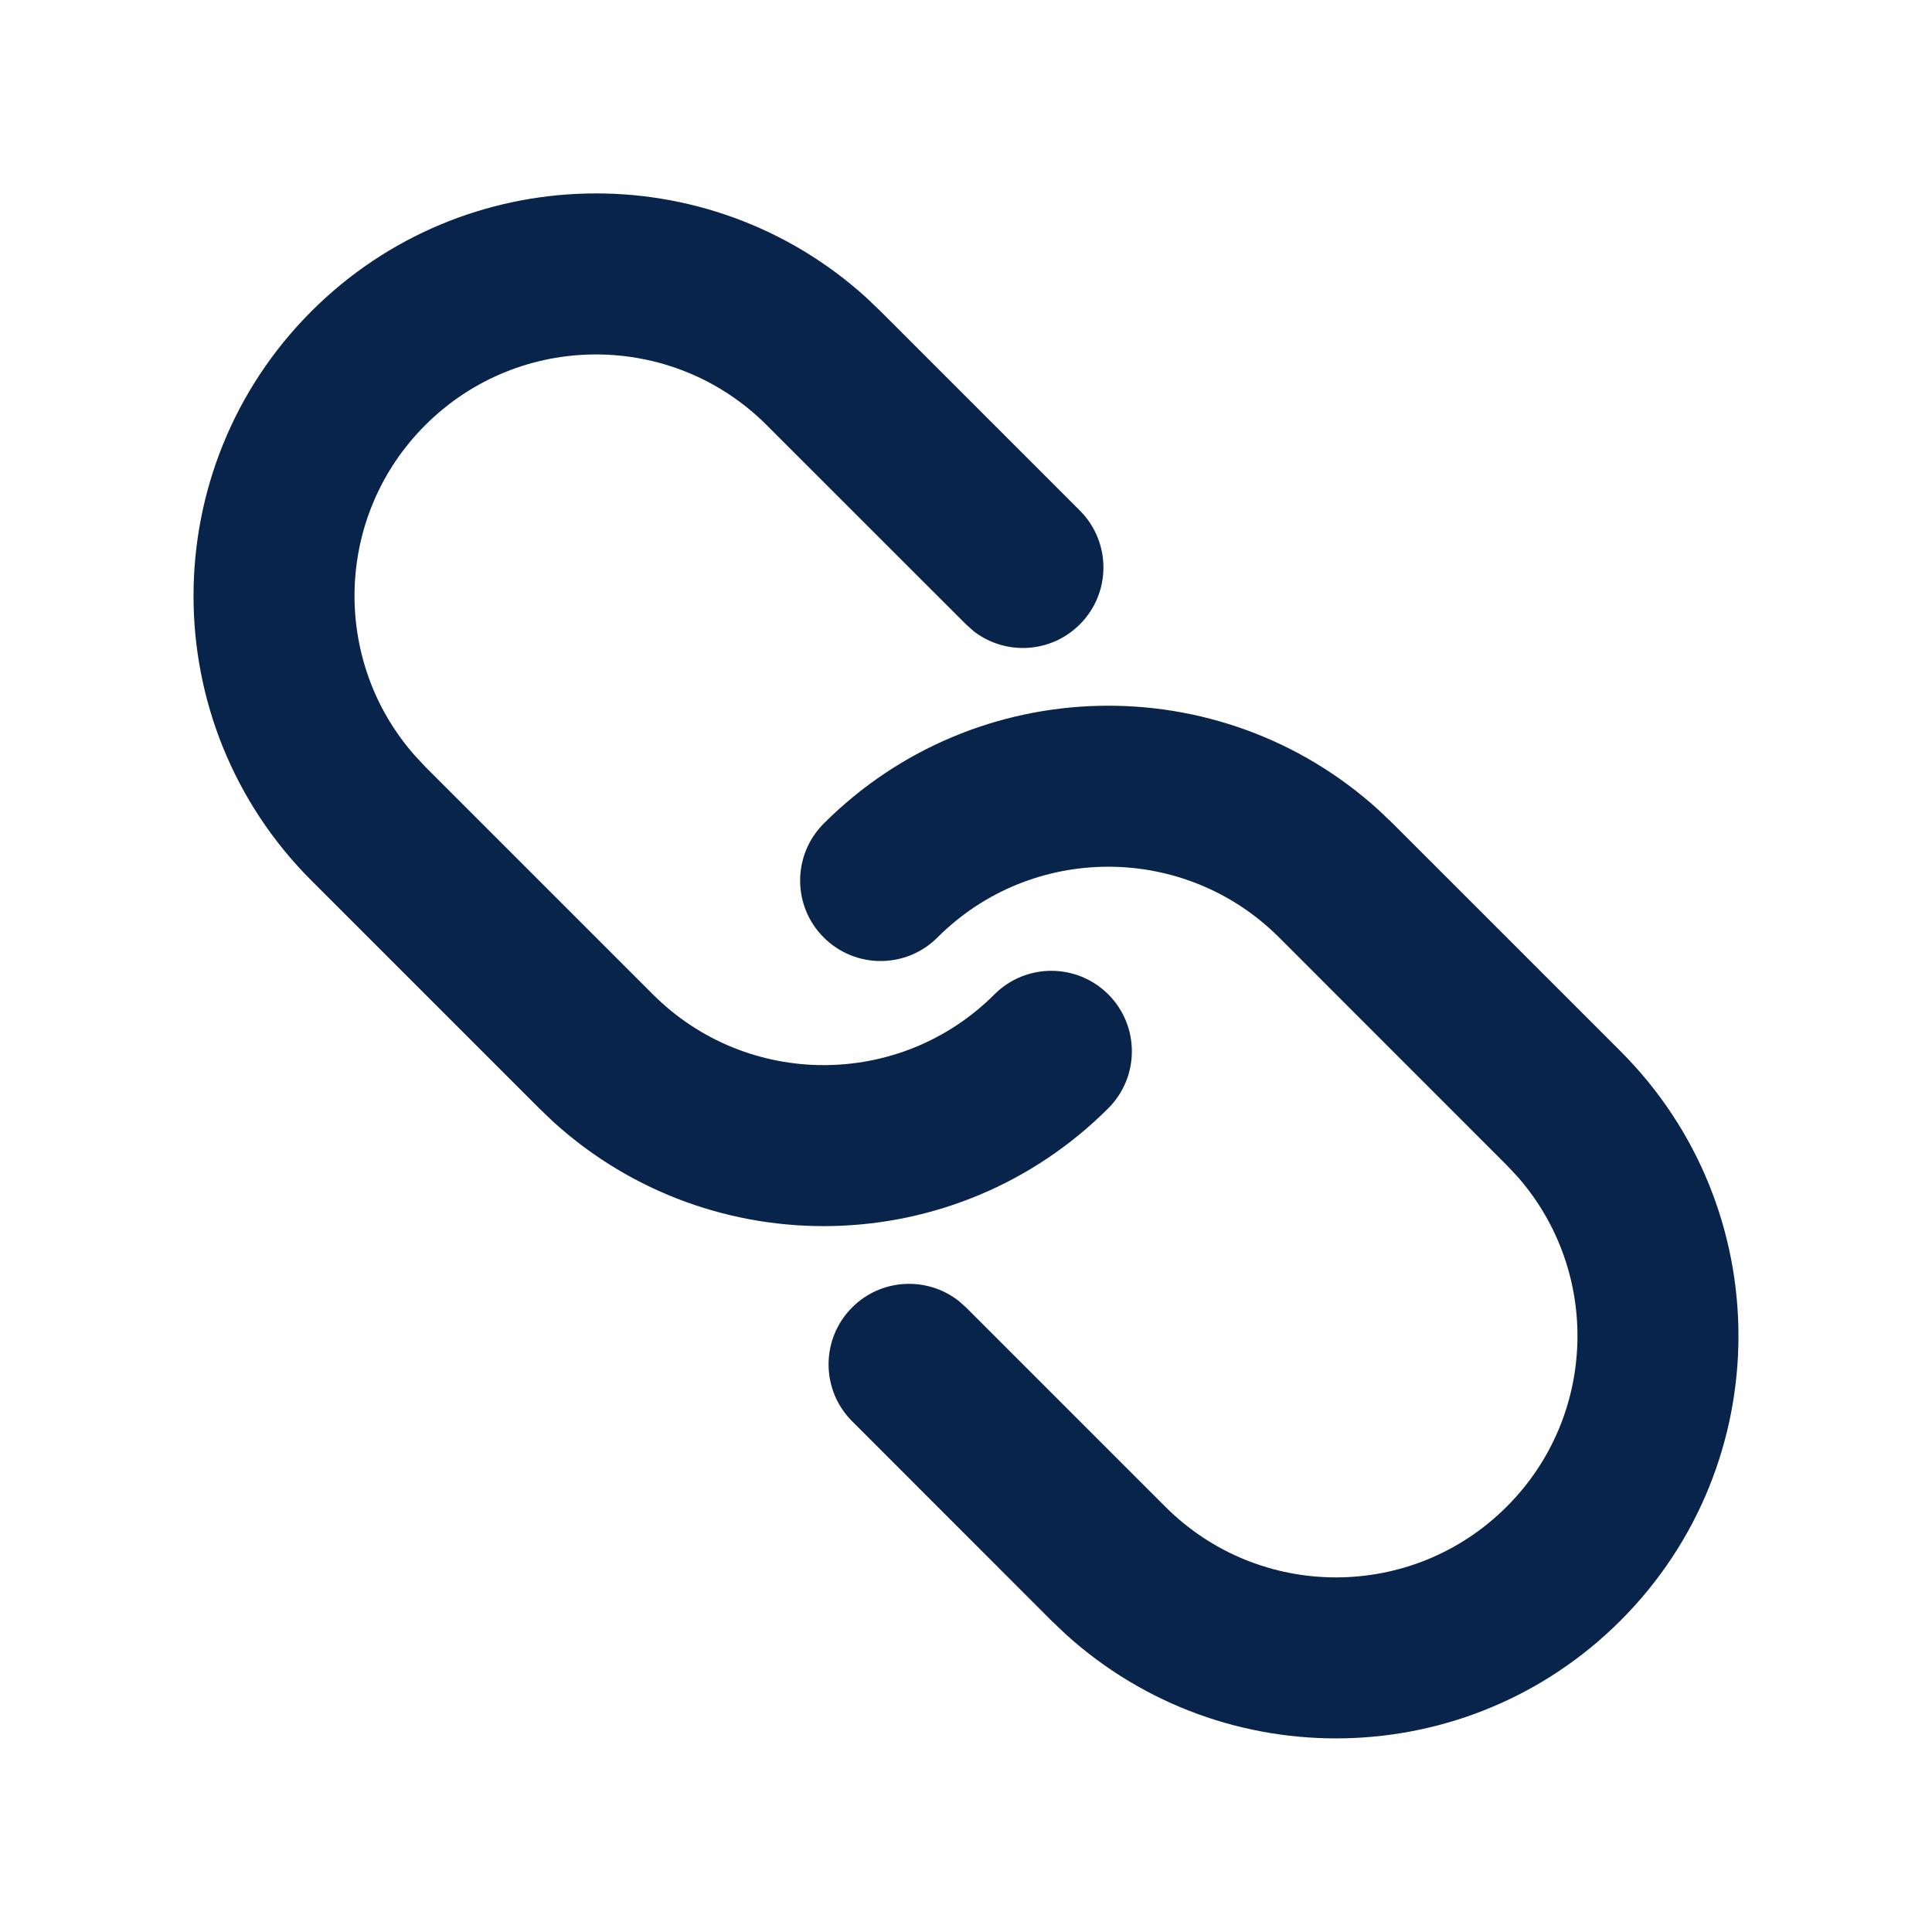
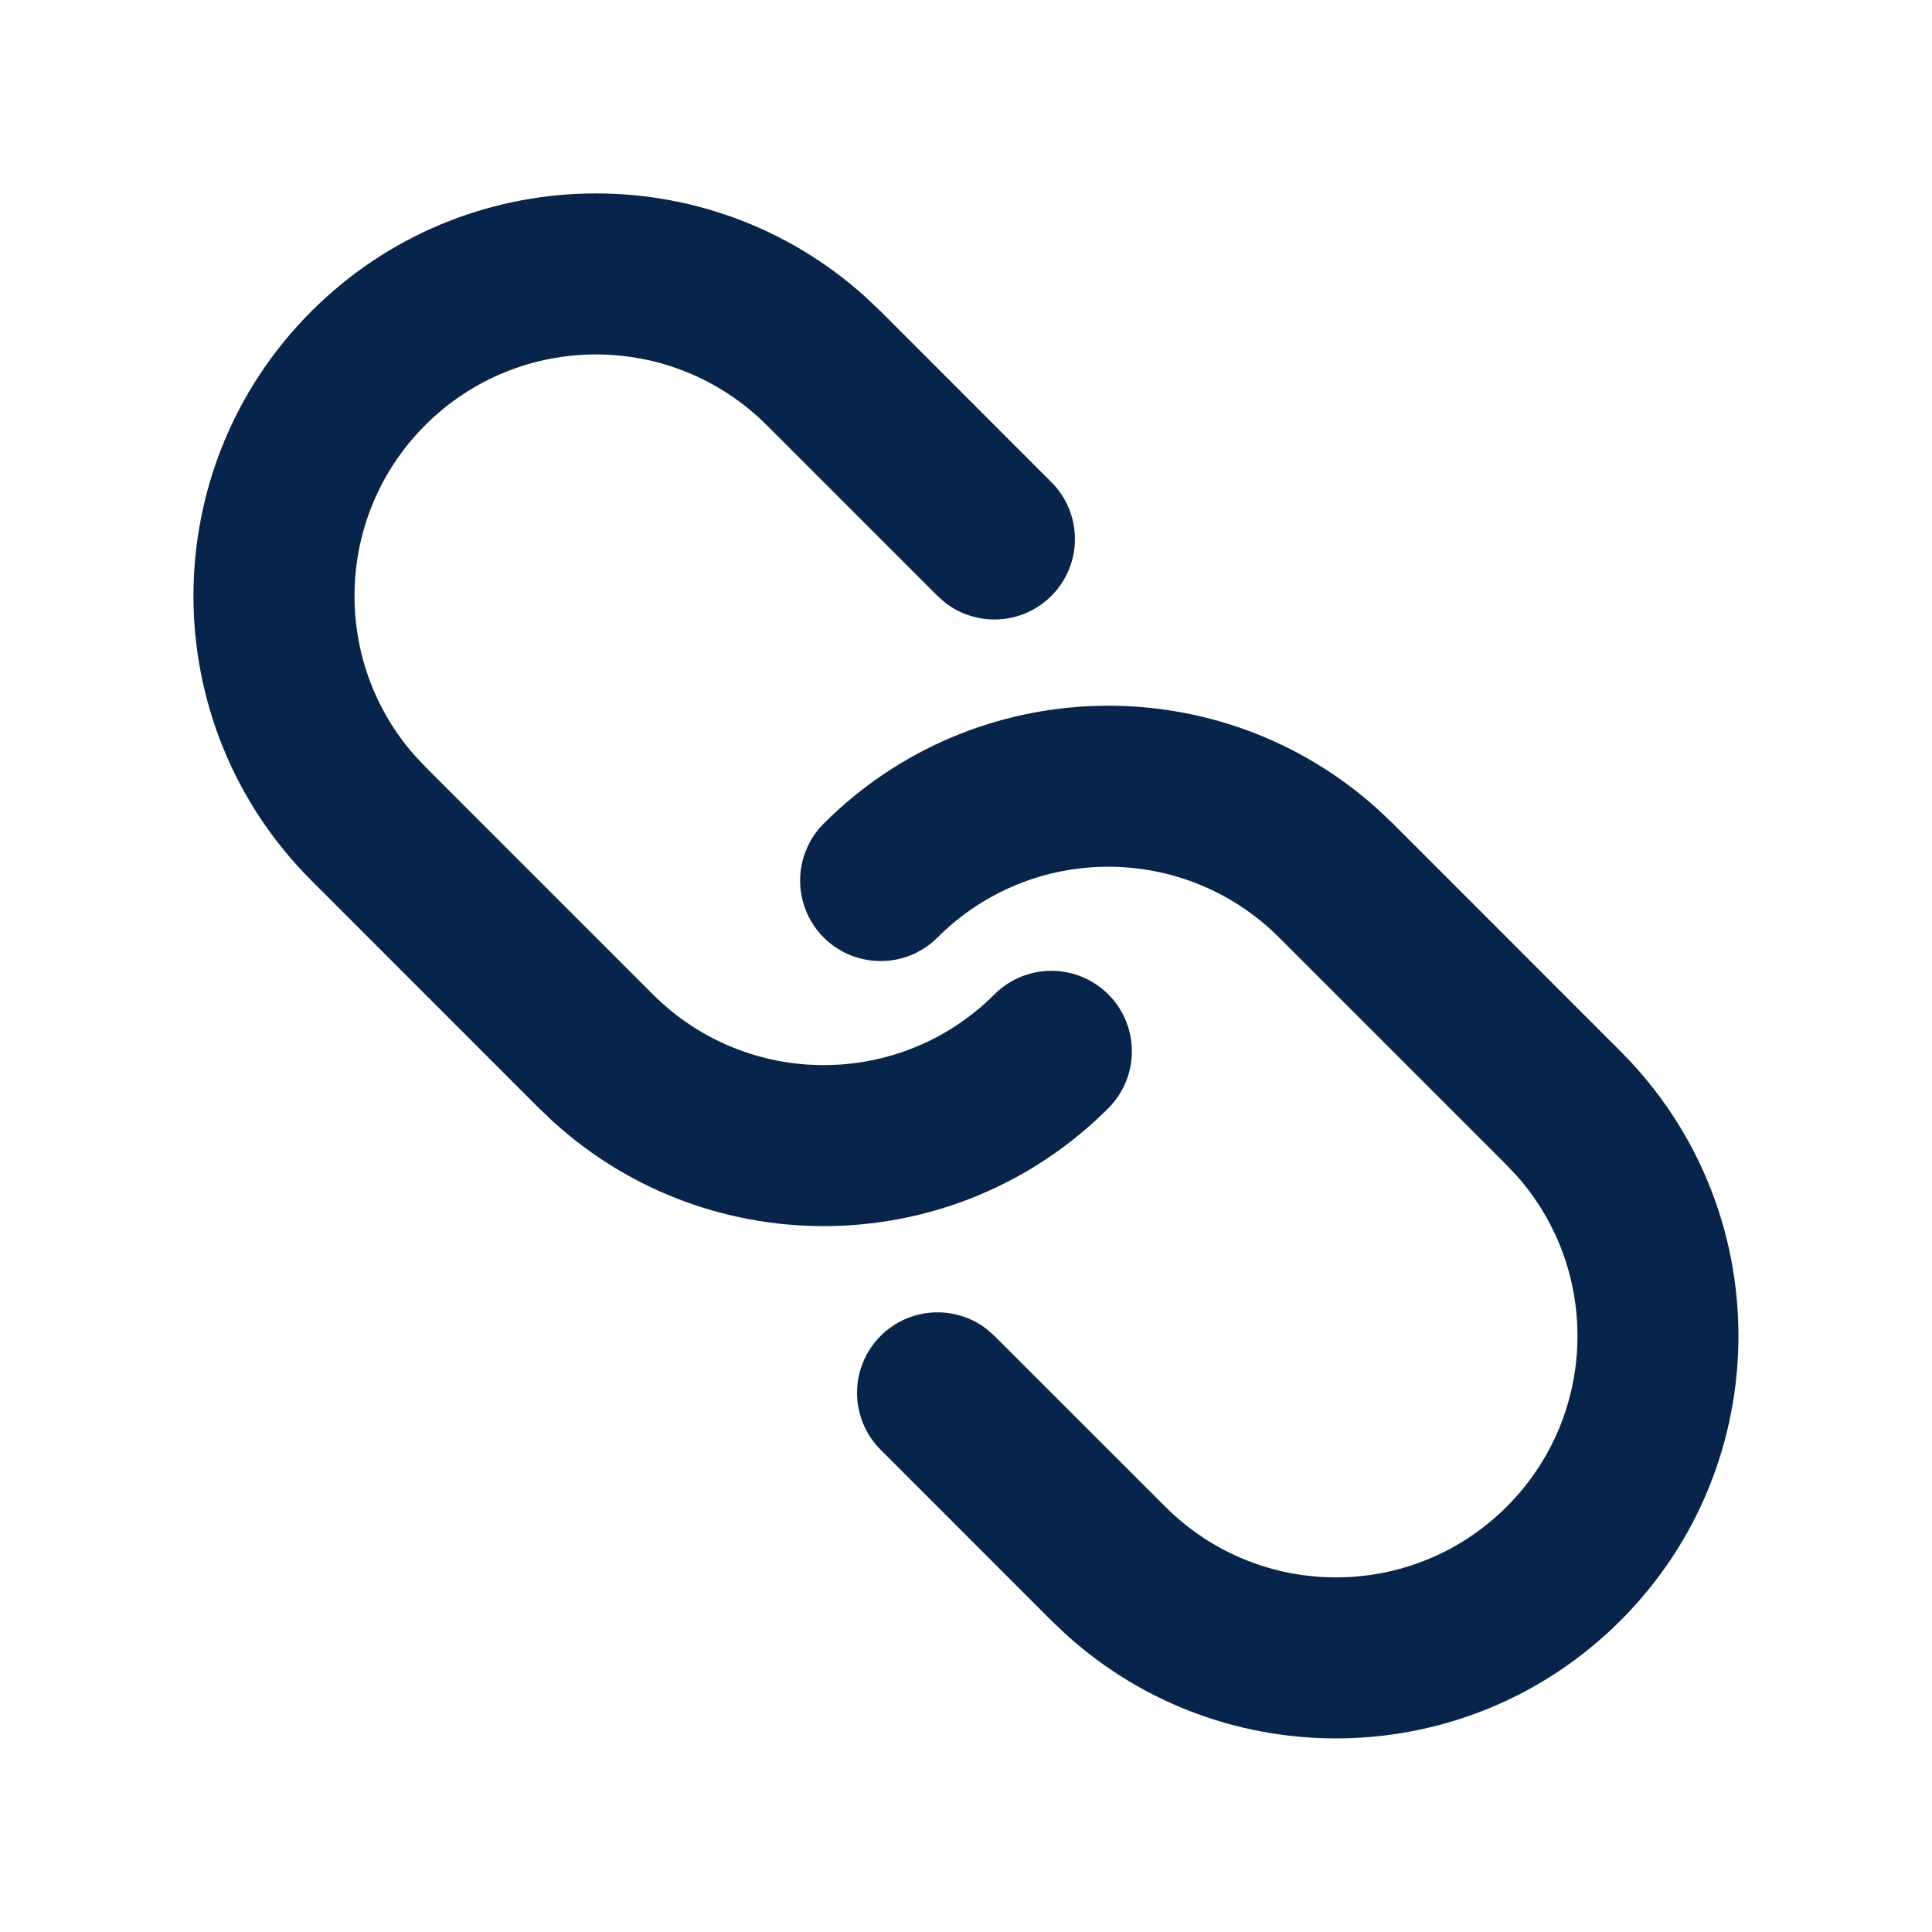
<svg xmlns="http://www.w3.org/2000/svg" width="24px" height="24px" viewBox="0 0 24 24" version="1.1">
  <g id="页面-1" stroke="none" stroke-width="1" fill="none" fill-rule="evenodd">
    <g id="File" transform="translate(-720, 0)" fill-rule="nonzero">
      <g id="link_line" transform="translate(720, 0)">
        <rect id="矩形" x="0" y="0" width="24" height="24" />
-         <path d="M10.232,10.231 C12.126,8.338 15.16,8.28 17.122,10.059 L17.303,10.231 L20.131,13.059 C22.084,15.012 22.084,18.178 20.131,20.131 C18.238,22.024 15.204,22.081 13.241,20.303 L13.06,20.131 L10.586,17.656 C10.195,17.265 10.195,16.632 10.586,16.241 C10.946,15.881 11.513,15.853 11.906,16.158 L12,16.241 L14.475,18.716 C15.646,19.888 17.546,19.888 18.717,18.716 C19.842,17.592 19.887,15.796 18.852,14.618 L18.717,14.474 L15.889,11.645 C14.717,10.474 12.818,10.474 11.646,11.645 C11.256,12.036 10.623,12.036 10.232,11.645 C9.842,11.255 9.842,10.622 10.232,10.231 Z M3.868,3.867 C5.762,1.974 8.796,1.916 10.759,3.695 L10.939,3.867 L13.414,6.342 C13.805,6.733 13.805,7.366 13.414,7.756 C13.054,8.117 12.486,8.145 12.094,7.84 L12,7.756 L9.525,5.282 C8.354,4.11 6.454,4.11 5.282,5.282 C4.158,6.406 4.113,8.202 5.148,9.38 L5.282,9.524 L8.111,12.353 C9.282,13.524 11.182,13.524 12.353,12.353 C12.744,11.962 13.377,11.962 13.768,12.353 C14.158,12.743 14.158,13.376 13.768,13.767 C11.874,15.66 8.84,15.718 6.877,13.939 L6.697,13.767 L3.868,10.938 C1.916,8.986 1.916,5.82 3.868,3.867 Z" id="形状" fill="#09244B" />
+         <path d="M10.232,10.231 C12.126,8.338 15.16,8.28 17.122,10.059 L17.303,10.231 L20.131,13.06 C22.084,15.012 22.084,18.178 20.131,20.131 C18.238,22.024 15.204,22.082 13.241,20.303 L13.06,20.131 L10.939,18.009 C10.549,17.619 10.549,16.986 10.939,16.595 C11.3,16.235 11.867,16.207 12.259,16.512 L12.353,16.595 L14.475,18.716 C15.646,19.888 17.546,19.888 18.717,18.716 C19.842,17.592 19.887,15.796 18.852,14.618 L18.717,14.474 L15.889,11.646 C14.717,10.474 12.818,10.474 11.646,11.646 C11.256,12.036 10.623,12.036 10.232,11.646 C9.842,11.255 9.842,10.622 10.232,10.231 Z M3.868,3.867 C5.761,1.974 8.796,1.916 10.758,3.695 L10.939,3.867 L13.06,5.989 C13.451,6.379 13.451,7.012 13.06,7.403 C12.7,7.763 12.133,7.791 11.74,7.486 L11.646,7.403 L9.525,5.282 C8.353,4.11 6.454,4.11 5.282,5.282 C4.158,6.406 4.113,8.202 5.147,9.38 L5.282,9.524 L8.111,12.353 C9.282,13.524 11.182,13.524 12.353,12.353 C12.744,11.962 13.377,11.962 13.768,12.353 C14.158,12.743 14.158,13.376 13.768,13.767 C11.874,15.66 8.84,15.718 6.877,13.939 L6.696,13.767 L3.868,10.938 C1.915,8.986 1.915,5.82 3.868,3.867 Z" id="形状" fill="#09244B" />
      </g>
    </g>
  </g>
</svg>
